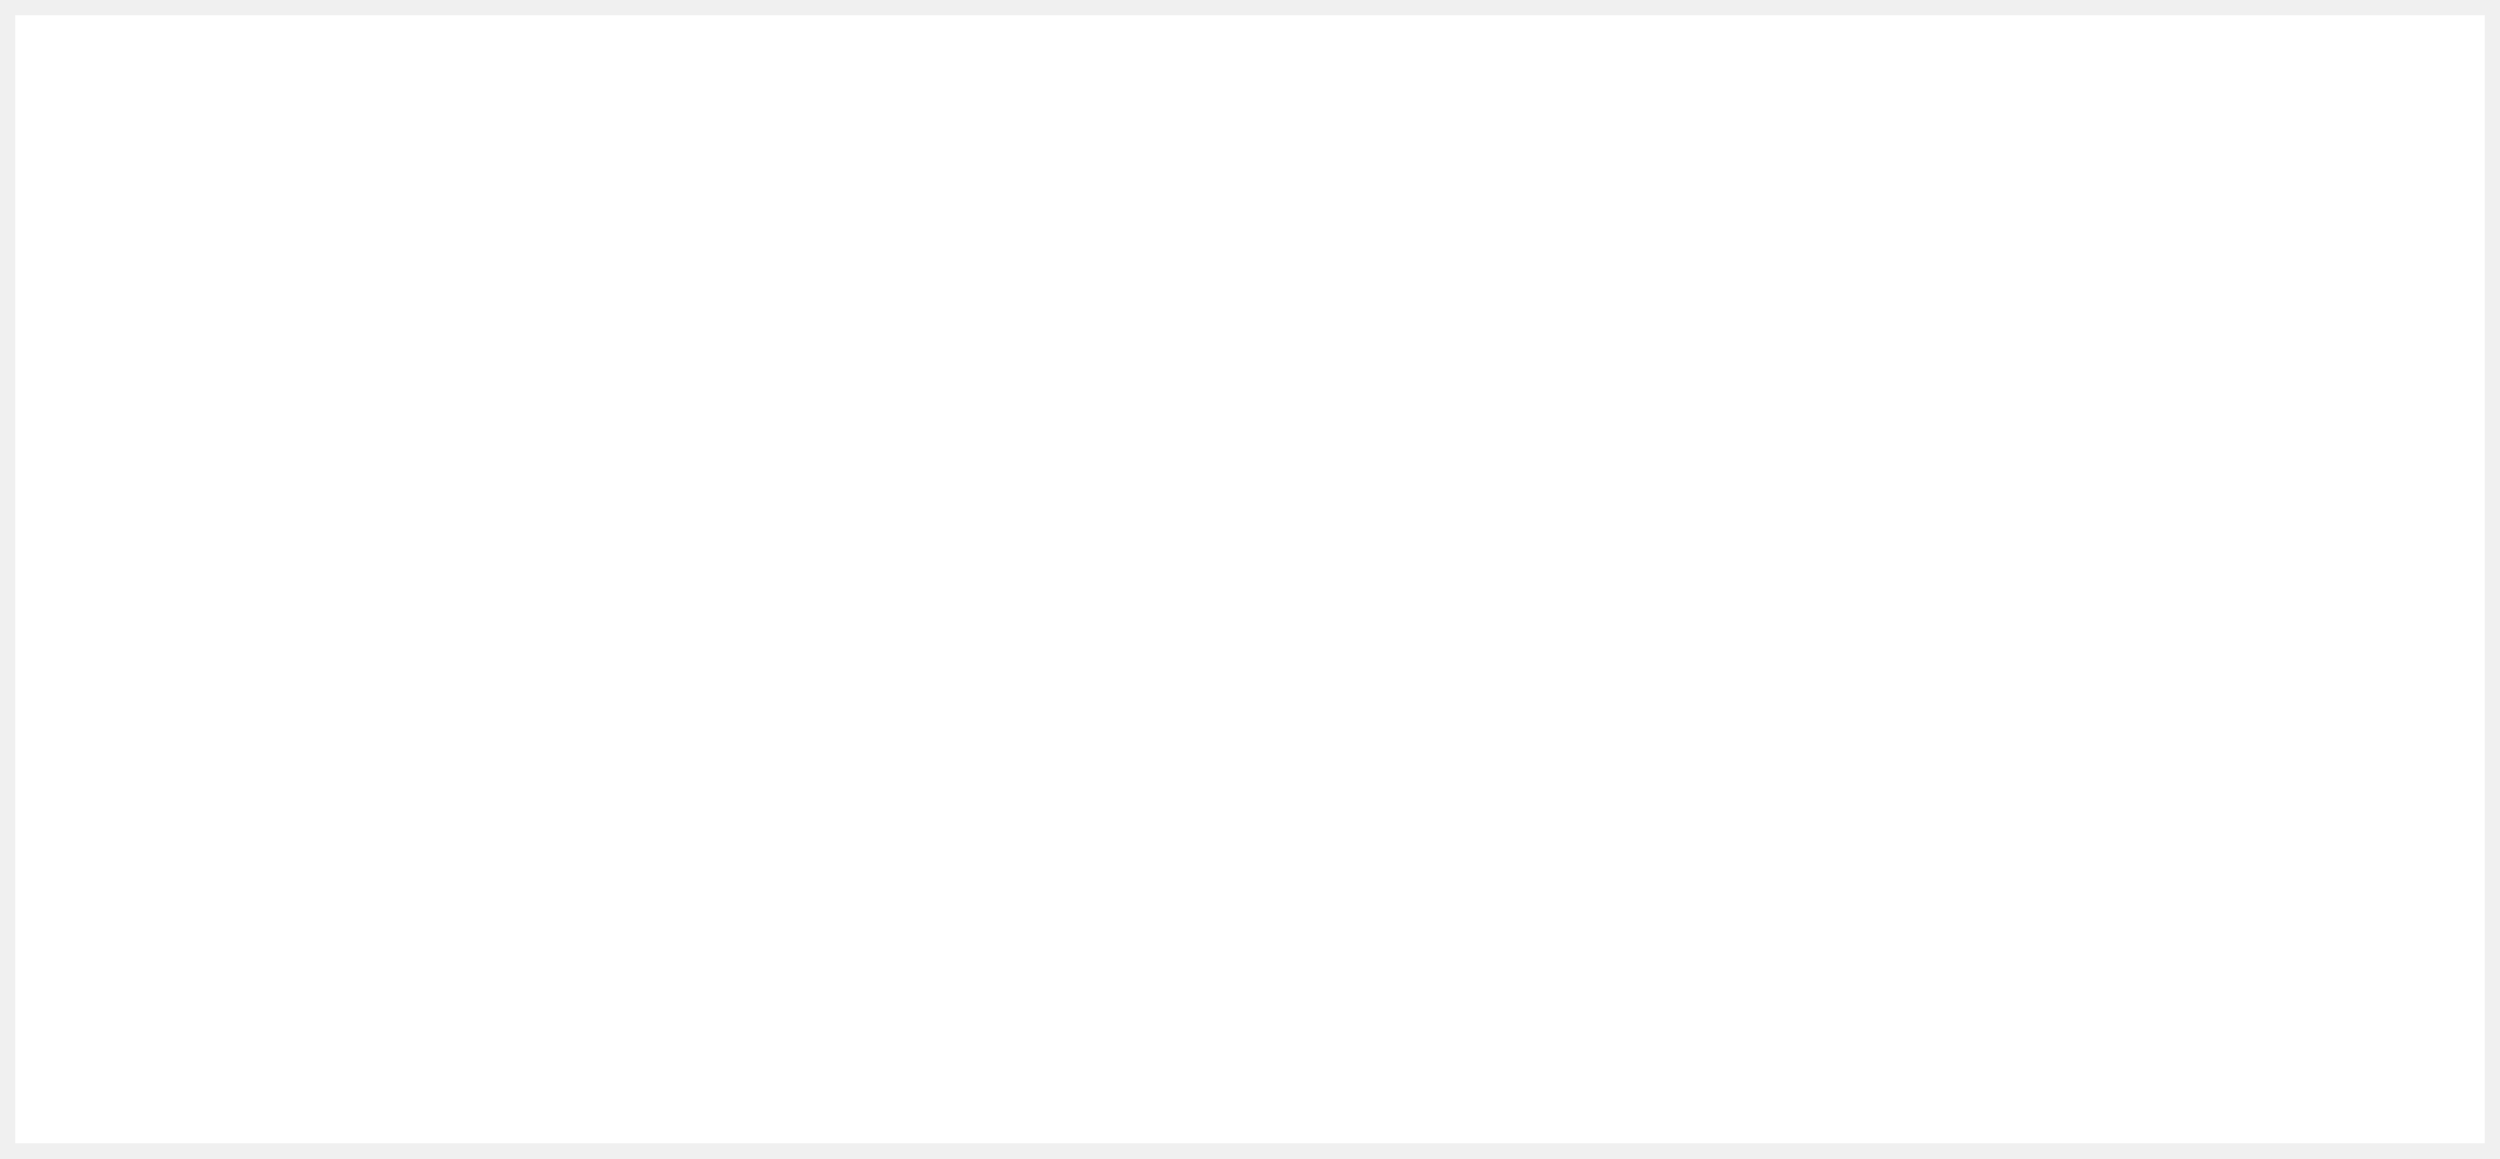
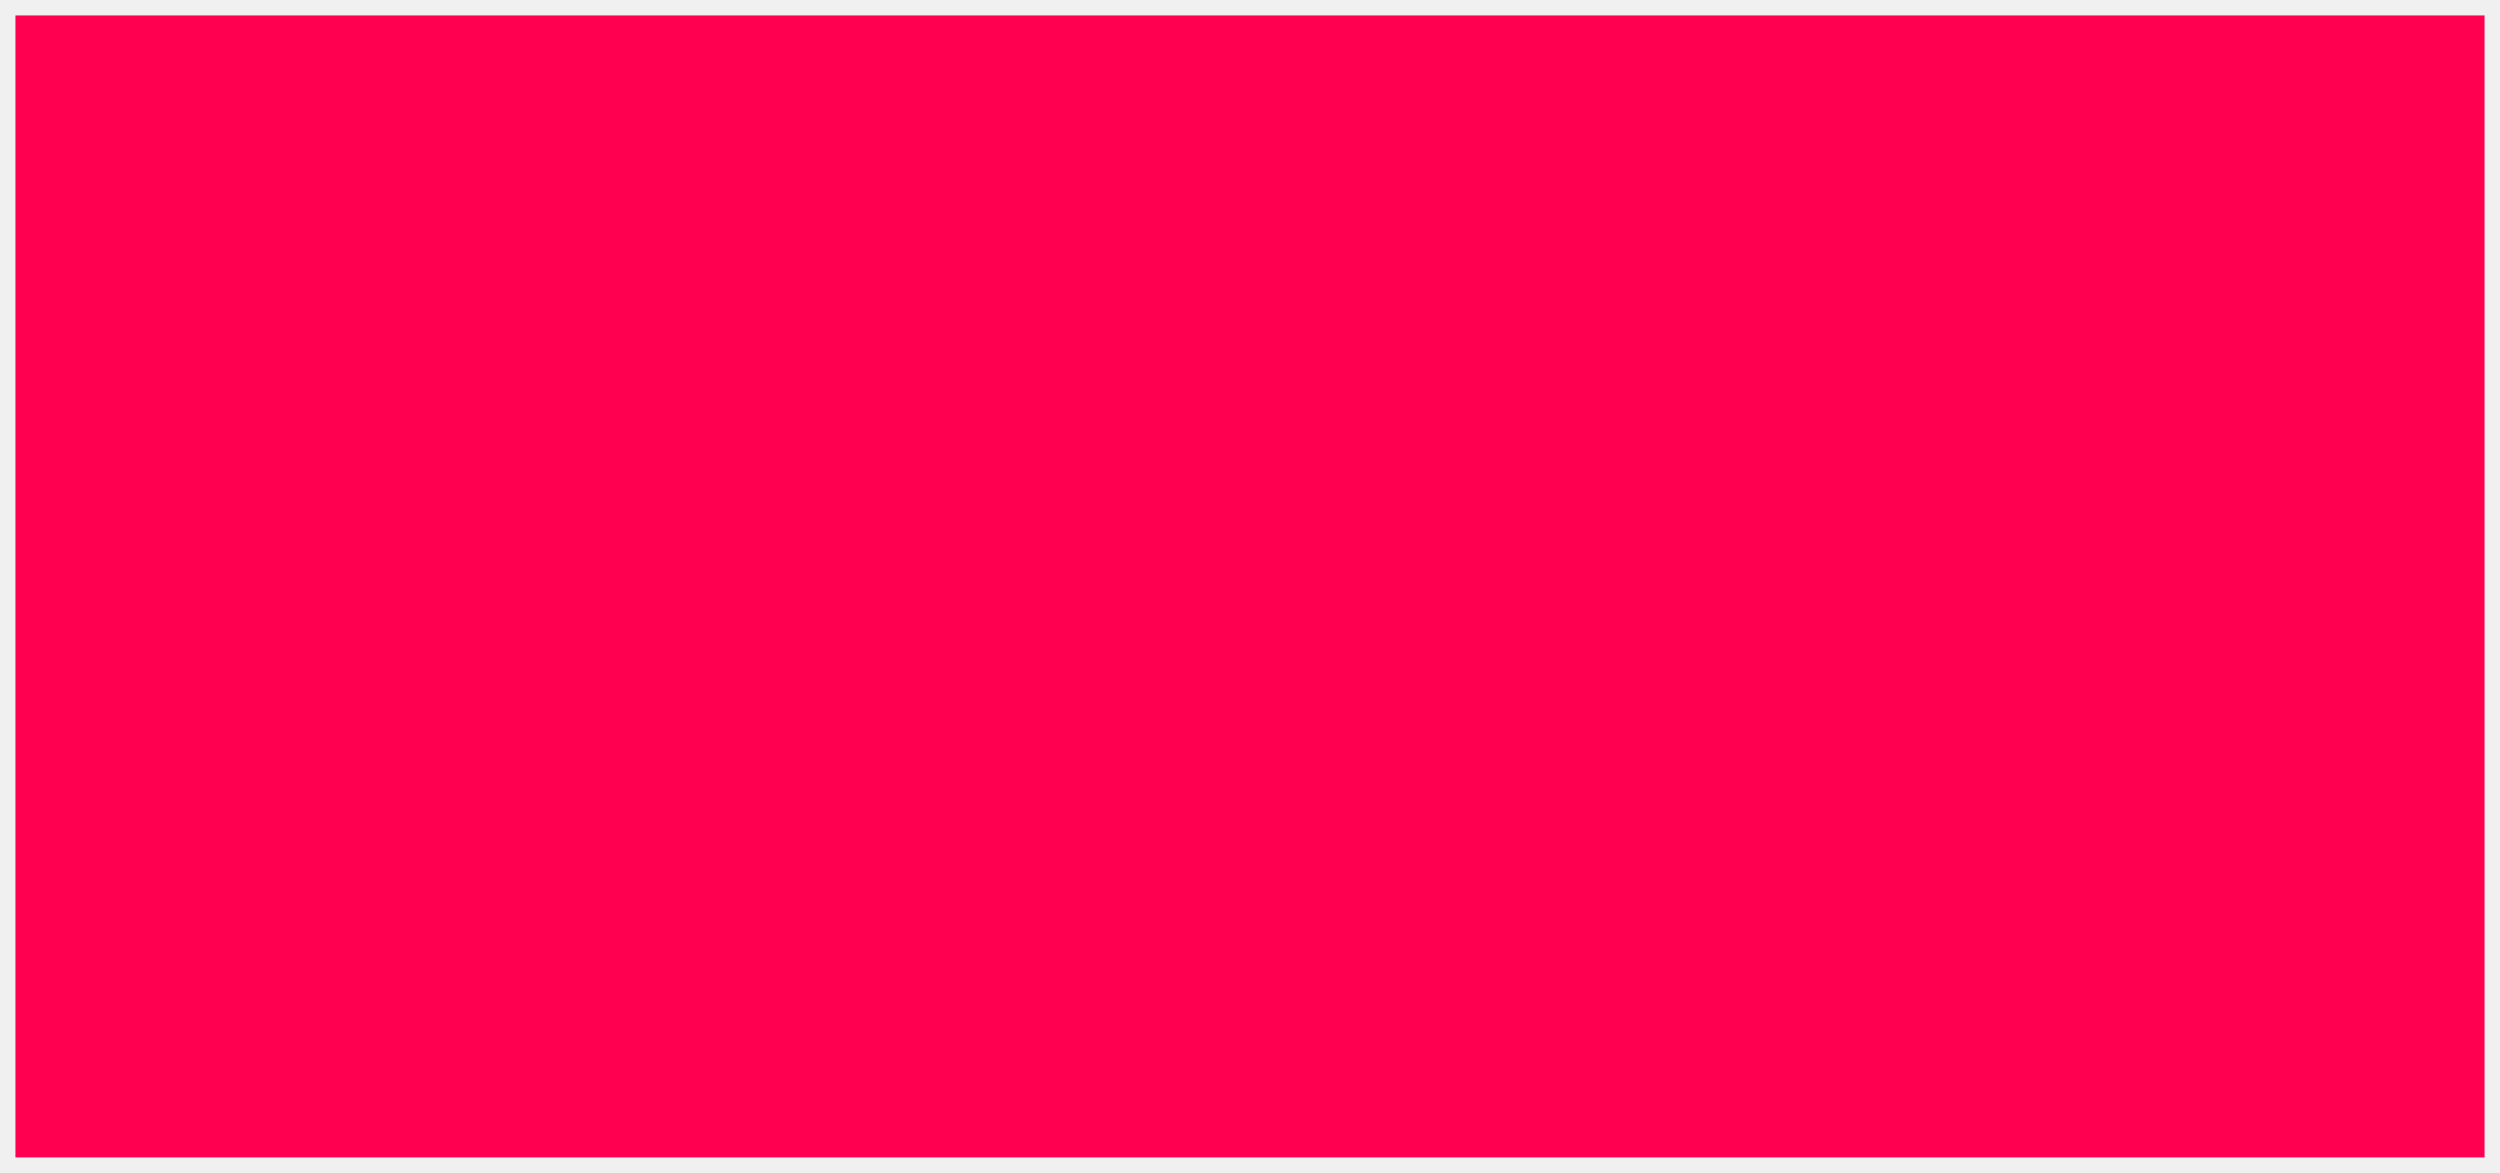
- <svg xmlns="http://www.w3.org/2000/svg" version="1.1" width="164px" height="76px">
-   <g transform="matrix(1 0 0 1 -855 -767 )">
-     <path d="M 856 768  L 1018 768  L 1018 842  L 856 842  L 856 768  Z " fill-rule="nonzero" fill="#ffffff" stroke="none" />
+ <svg xmlns="http://www.w3.org/2000/svg" version="1.1" width="162px" height="76px">
+   <g transform="matrix(1 0 0 1 -1570 -81 )">
+     <path d="M 1571 82  L 1731 82  L 1731 156  L 1571 156  L 1571 82  Z " fill-rule="nonzero" fill="#ff0051" stroke="none" />
  </g>
</svg>
